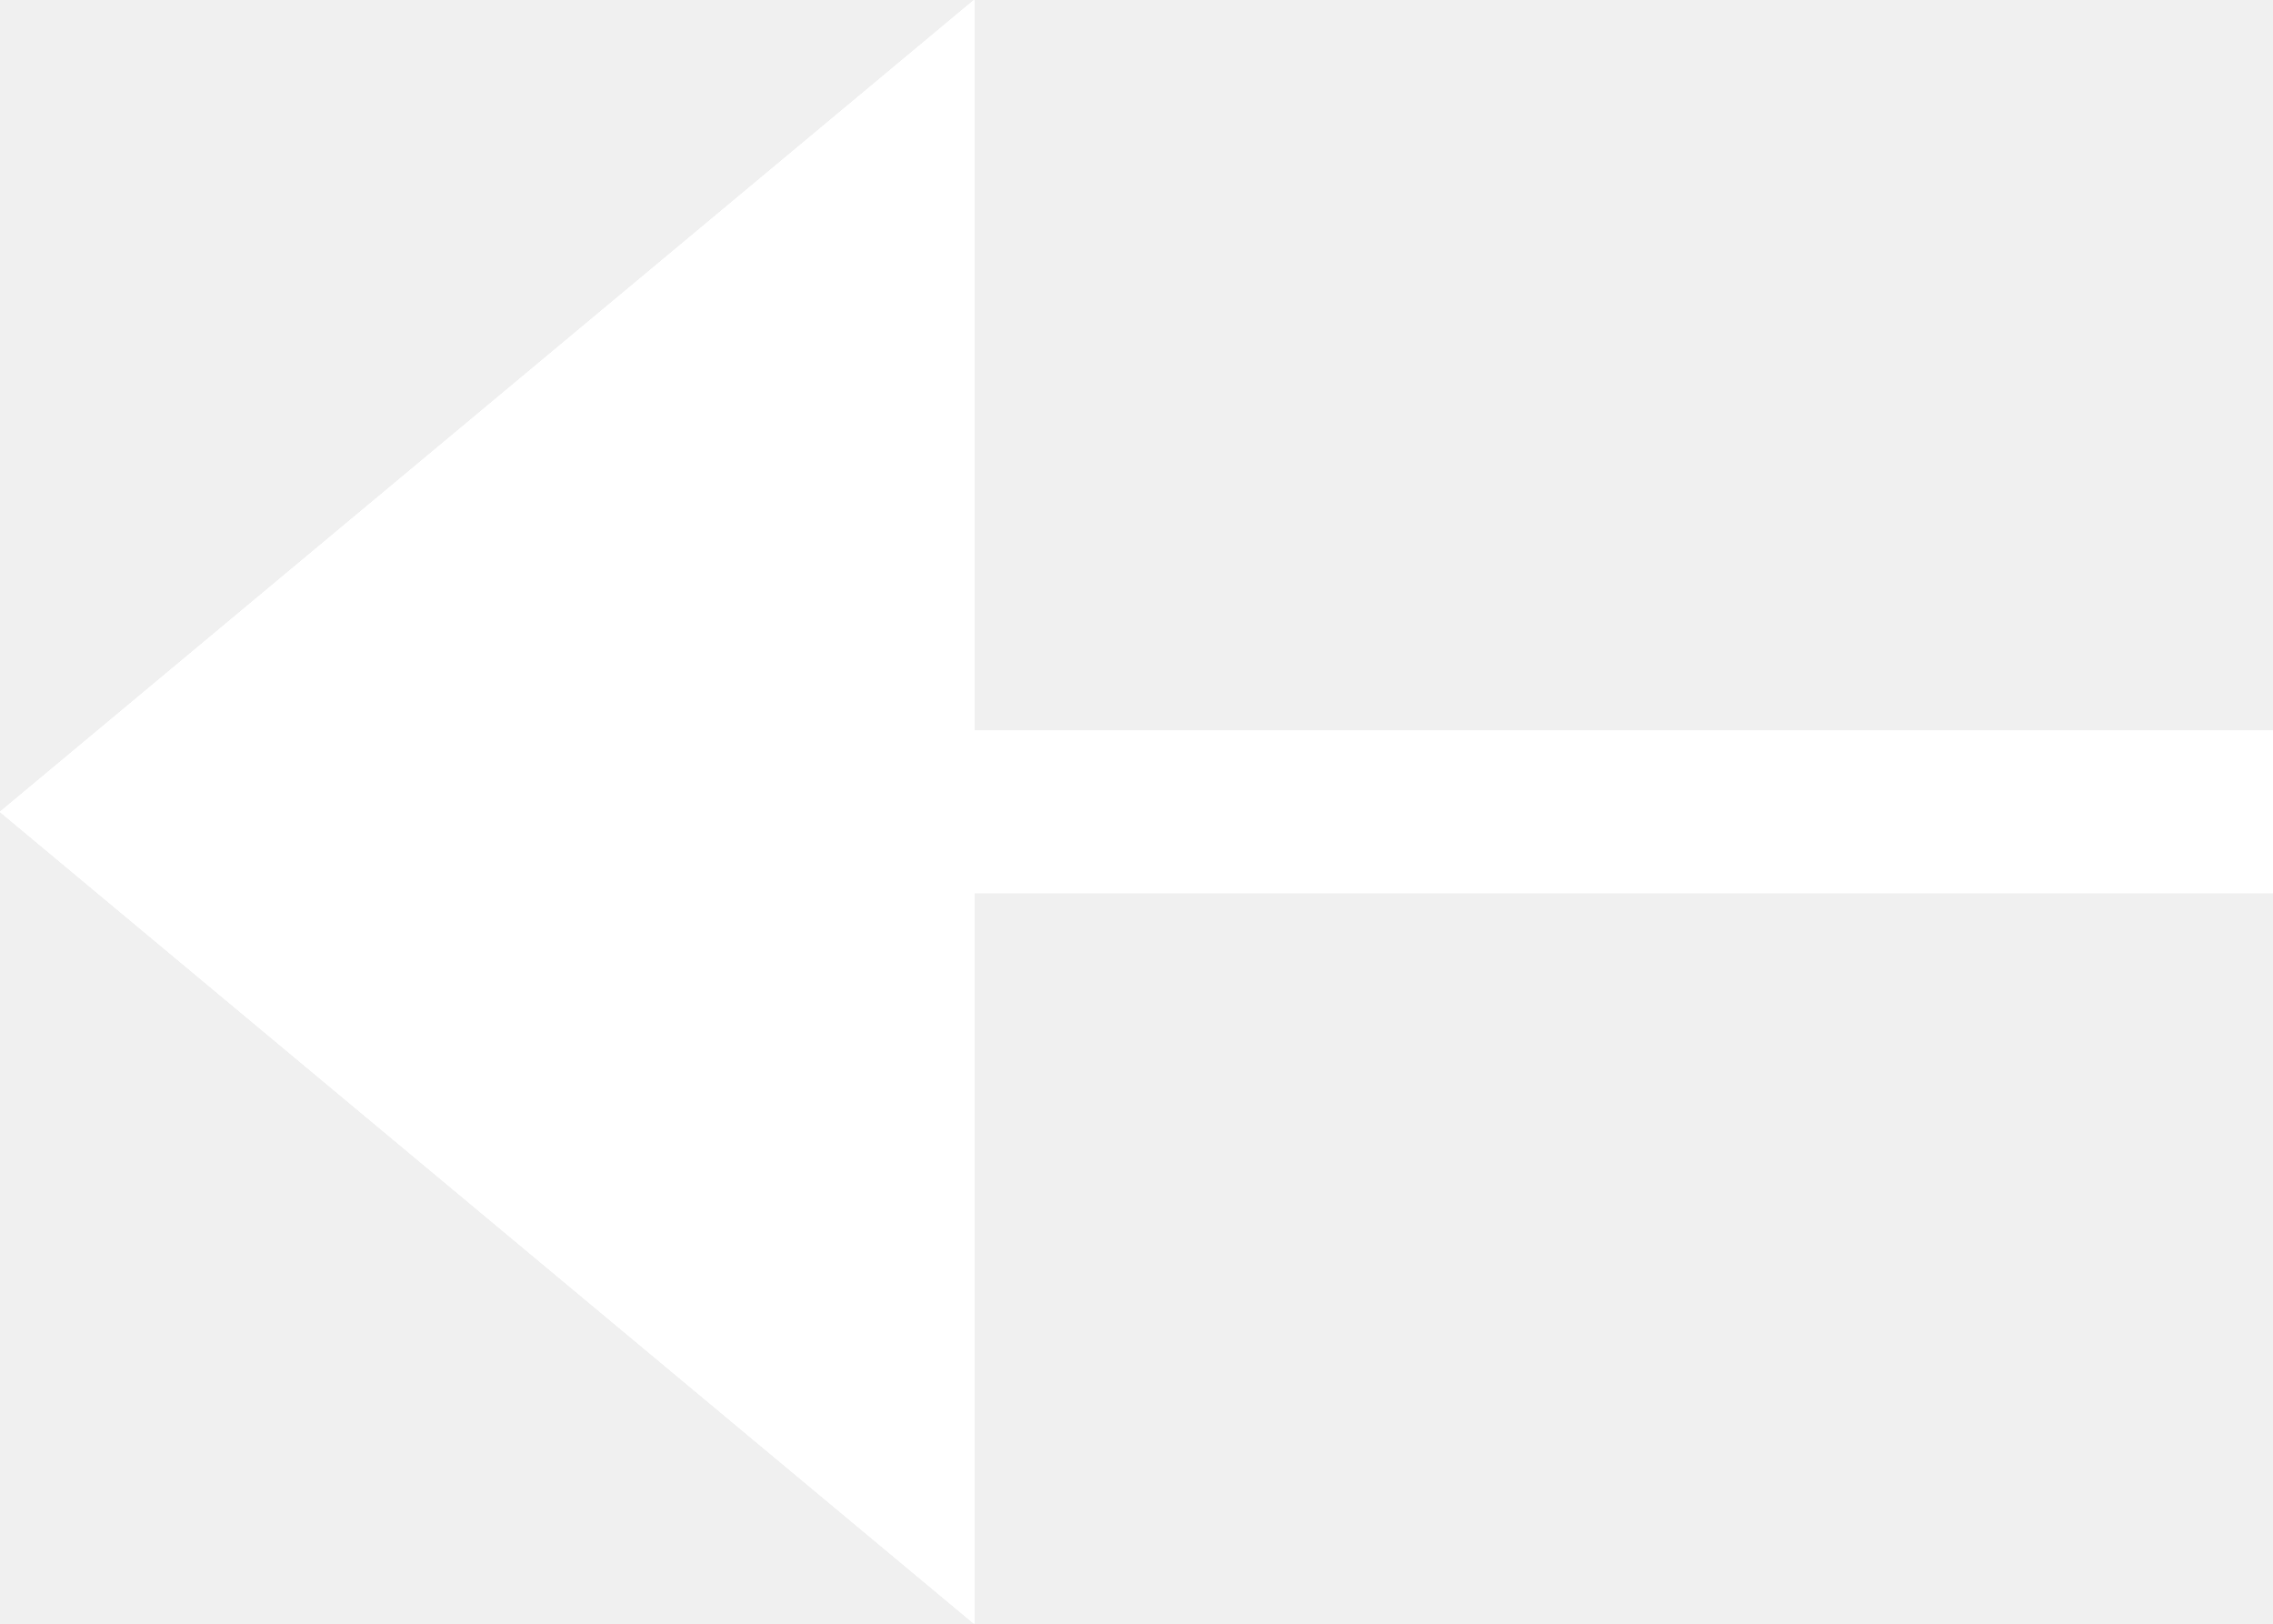
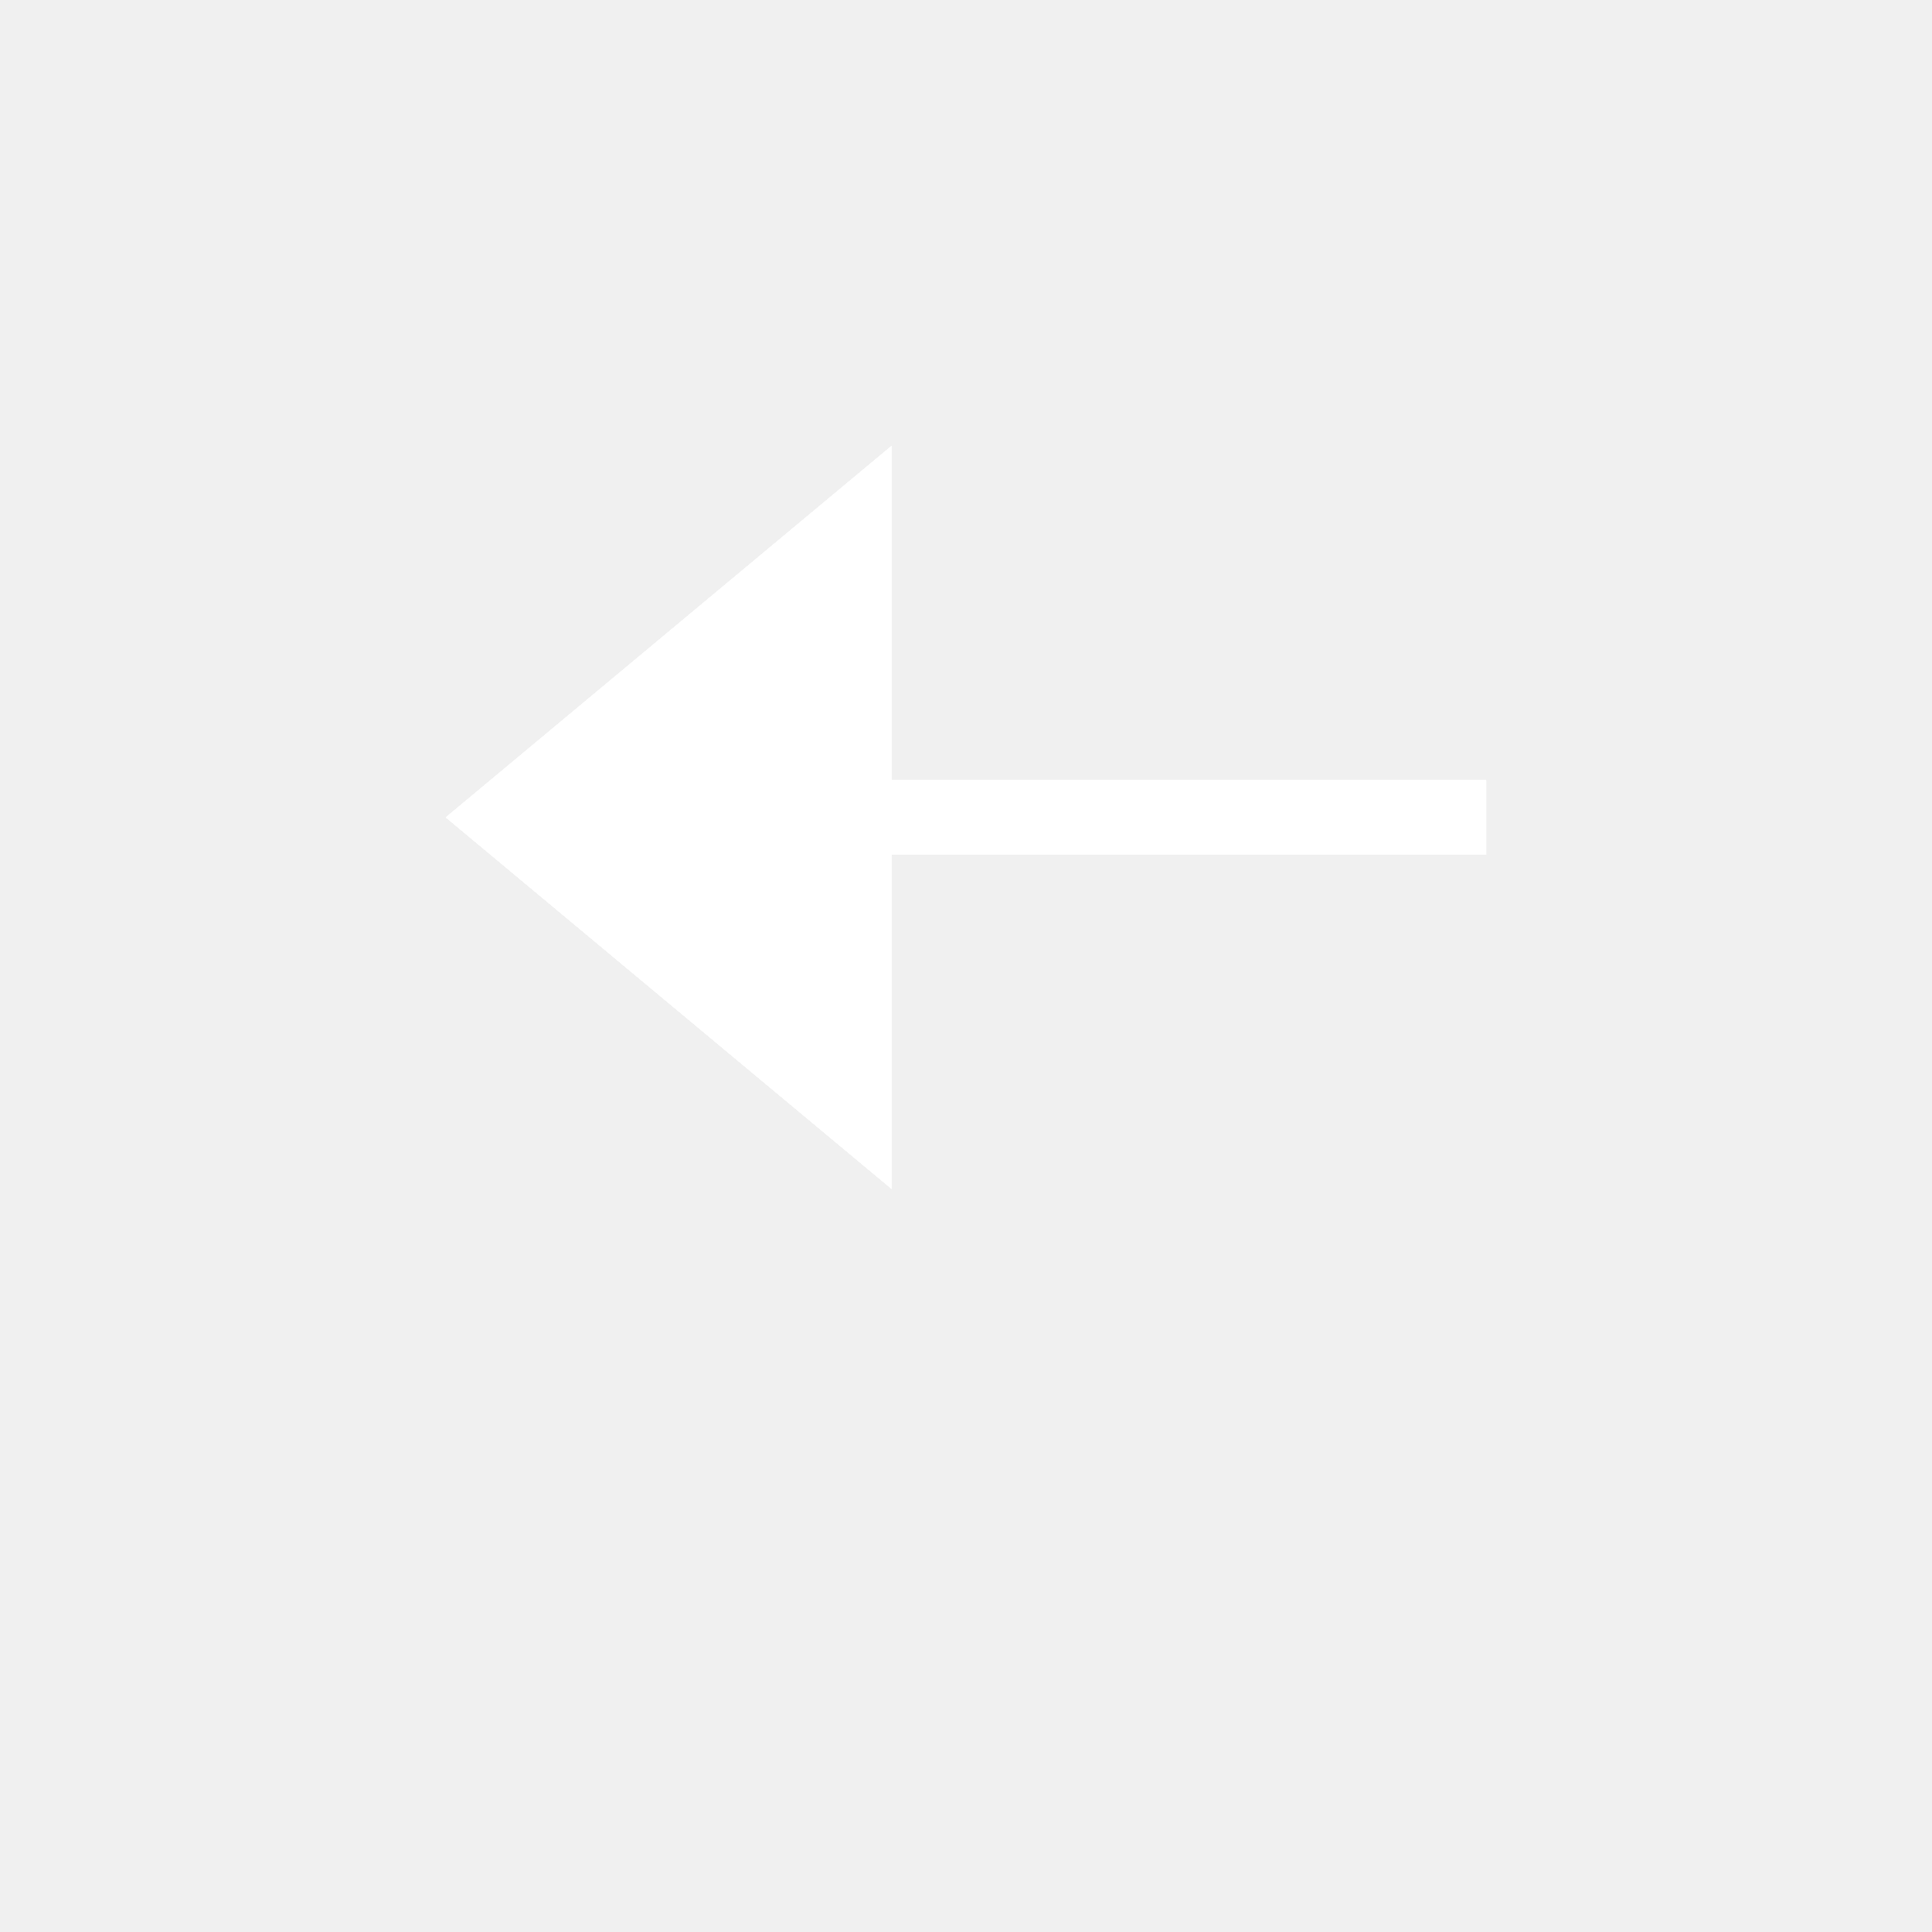
- <svg xmlns="http://www.w3.org/2000/svg" id="Layer_1" data-name="Layer 1" viewBox="0 0 14 10">
+ <svg xmlns="http://www.w3.org/2000/svg" id="Layer_1" data-name="Layer 1" viewBox="0 0 26 26">
  <defs>
    <style>.cls-1{fill:none}.cls-3{fill:#fff}.cls-4{clip-path:url(#clip-path-2)}.cls-6{clip-path:url(#clip-path-4)}</style>
-     <clipPath id="clip-path">
+     <clipPath id="clip-path" transform="translate(6 6)">
      <path class="cls-1" d="M6 10L0 5l6-5v4.5h8v1H6V10z" />
    </clipPath>
-     <clipPath id="clip-path-2">
+     <clipPath id="clip-path-2" transform="translate(6 6)">
      <path class="cls-1" d="M-1-1h16v16H-1z" />
    </clipPath>
-     <clipPath id="clip-path-3">
+     <clipPath id="clip-path-3" transform="translate(6 6)">
      <path class="cls-1" d="M-5-5h24v20H-5z" />
    </clipPath>
-     <clipPath id="clip-path-4">
+     <clipPath id="clip-path-4" transform="translate(6 6)">
      <path class="cls-1" d="M0 0h14v10H0z" />
    </clipPath>
  </defs>
  <g clip-path="url(#clip-path)">
-     <path id="SVGID" class="cls-3" d="M-1-1h16v16H-1z" />
+     <path id="SVGID" class="cls-3" d="M5 5h16v16H5z" />
    <g class="cls-4">
-       <path id="SVGID-2" data-name="SVGID" class="cls-3" d="M-5-5h24v20H-5z" />
+       <path id="SVGID-2" data-name="SVGID" class="cls-3" d="M1 1h24v20H1z" />
      <g clip-path="url(#clip-path-3)">
-         <path id="SVGID-3" data-name="SVGID" class="cls-3" d="M0 0h14v10H0z" />
+         <path id="SVGID-3" data-name="SVGID" class="cls-3" d="M6 6h14v10H6z" />
        <g class="cls-6">
-           <path class="cls-3" d="M-5-5h24v20H-5z" />
+           <path class="cls-3" d="M1 1h24v20H1z" />
        </g>
        <g style="isolation:isolate">
-           <path id="SVGID-4" data-name="SVGID" class="cls-3" d="M-1-1h16v16H-1z" />
+           <path id="SVGID-4" data-name="SVGID" class="cls-3" d="M5 5h16v16H5z" />
          <g class="cls-4">
-             <path id="SVGID-5" data-name="SVGID" class="cls-3" d="M0 0h14v10H0z" />
+             <path id="SVGID-5" data-name="SVGID" class="cls-3" d="M6 6h14v10H6z" />
            <g class="cls-6">
-               <path class="cls-3" d="M-6-6h26v26H-6z" />
+               <path class="cls-3" d="M0 0h26v26H0z" />
            </g>
          </g>
        </g>
      </g>
    </g>
  </g>
</svg>
